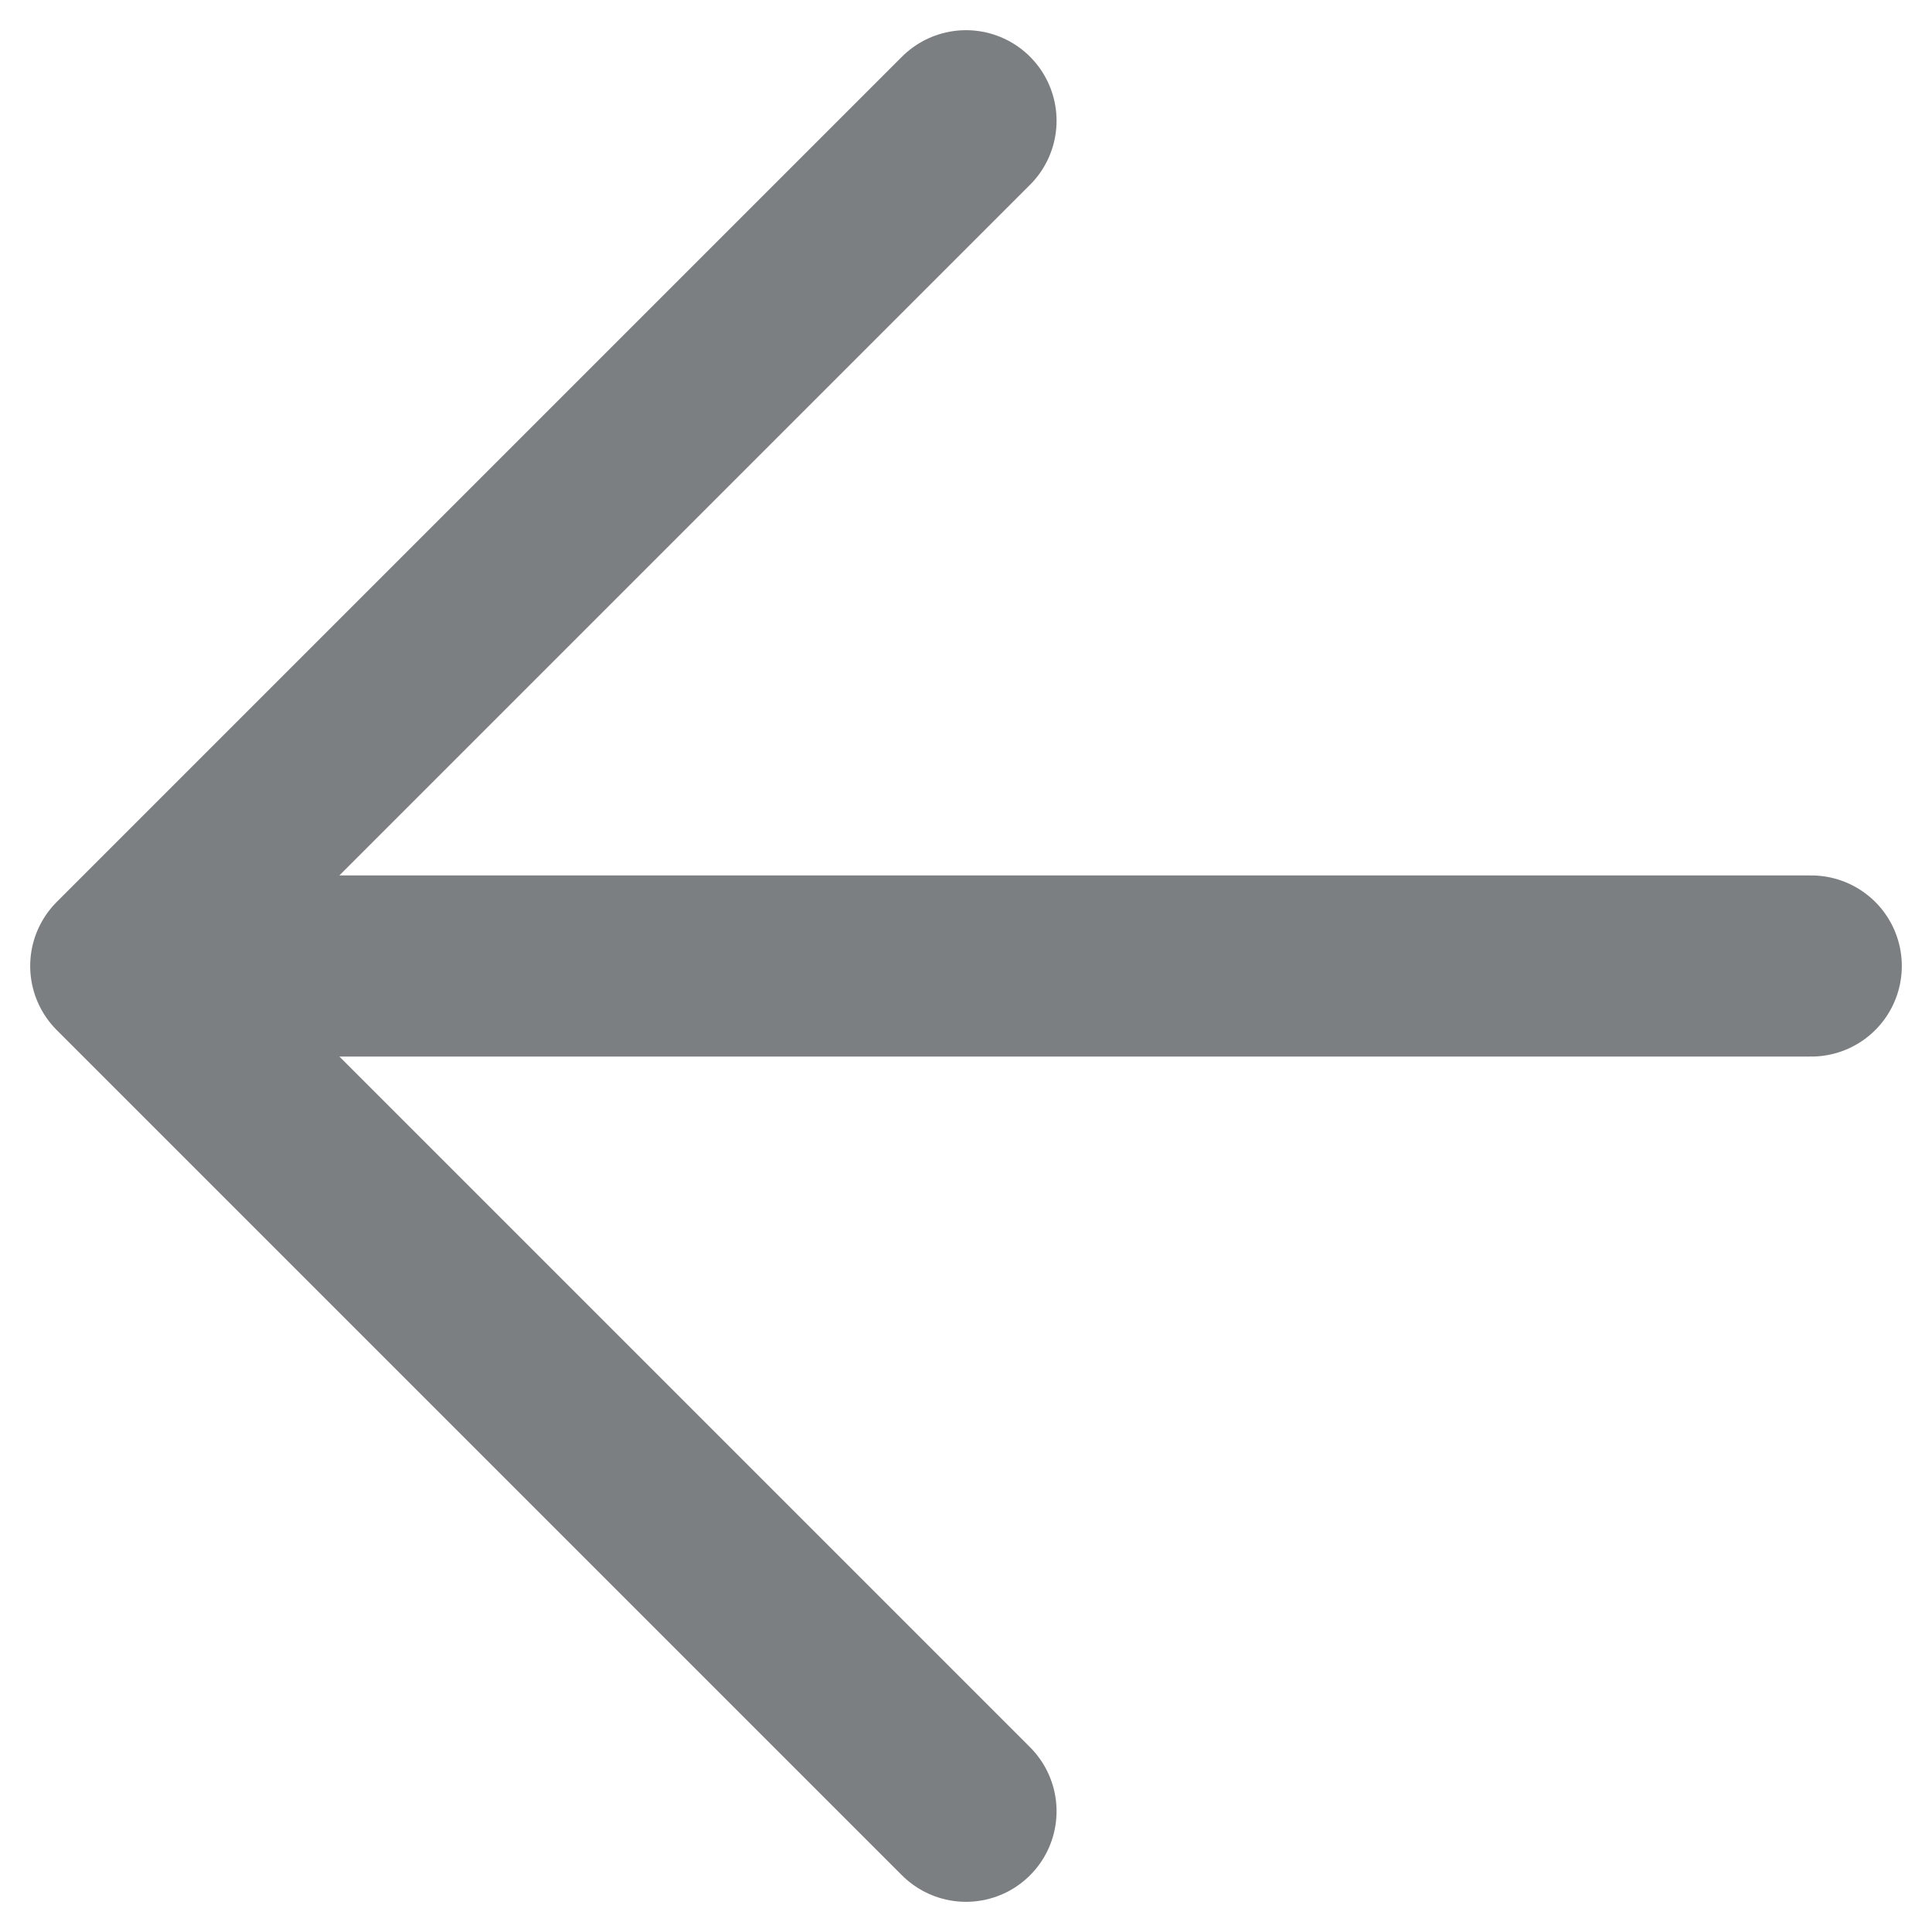
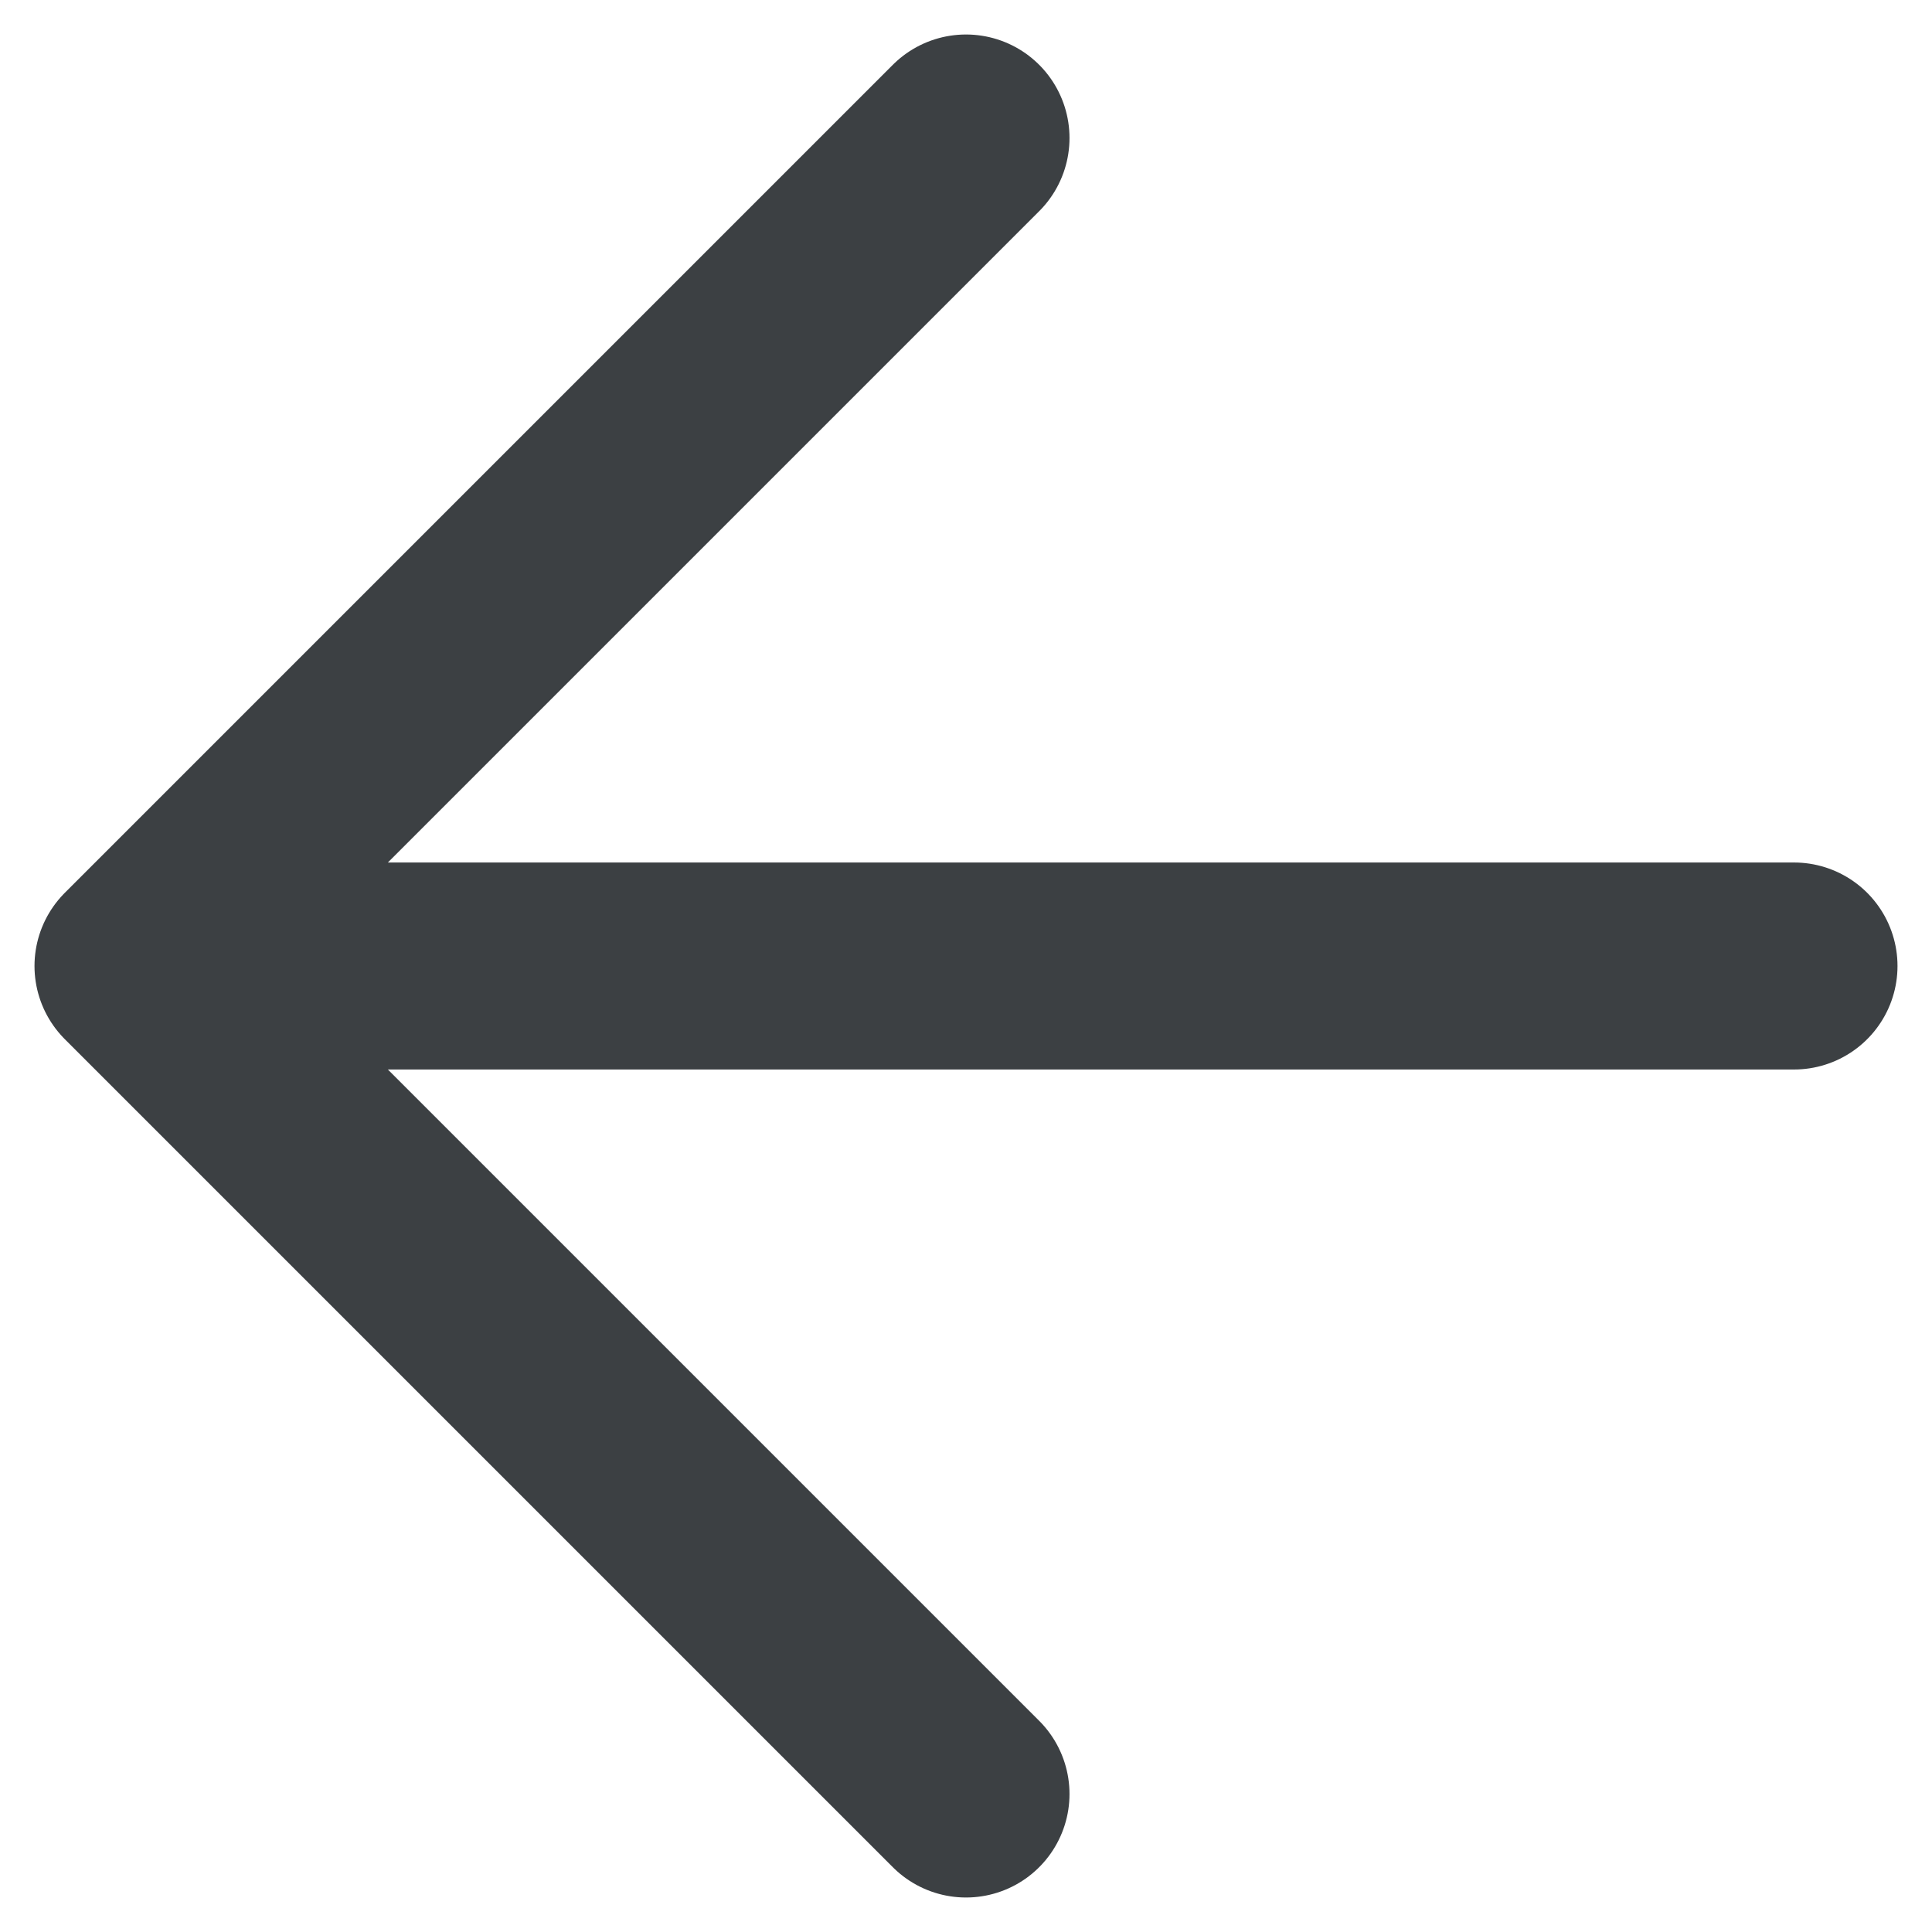
- <svg xmlns="http://www.w3.org/2000/svg" width="16" height="16" viewBox="0 0 16 16" fill="none">
-   <path d="M15 8H1M1 8L8 15M1 8L8 1" stroke="#7C7F81" stroke-width="1.5" stroke-linecap="round" stroke-linejoin="round" />
+ <svg xmlns="http://www.w3.org/2000/svg" width="14" height="14" viewBox="0 0 14 14" fill="none">
+   <path d="M13 7H1M1 7L7 13M1 7L7 1" stroke="#3C4043" stroke-width="1.5" stroke-linecap="round" stroke-linejoin="round" />
</svg>
